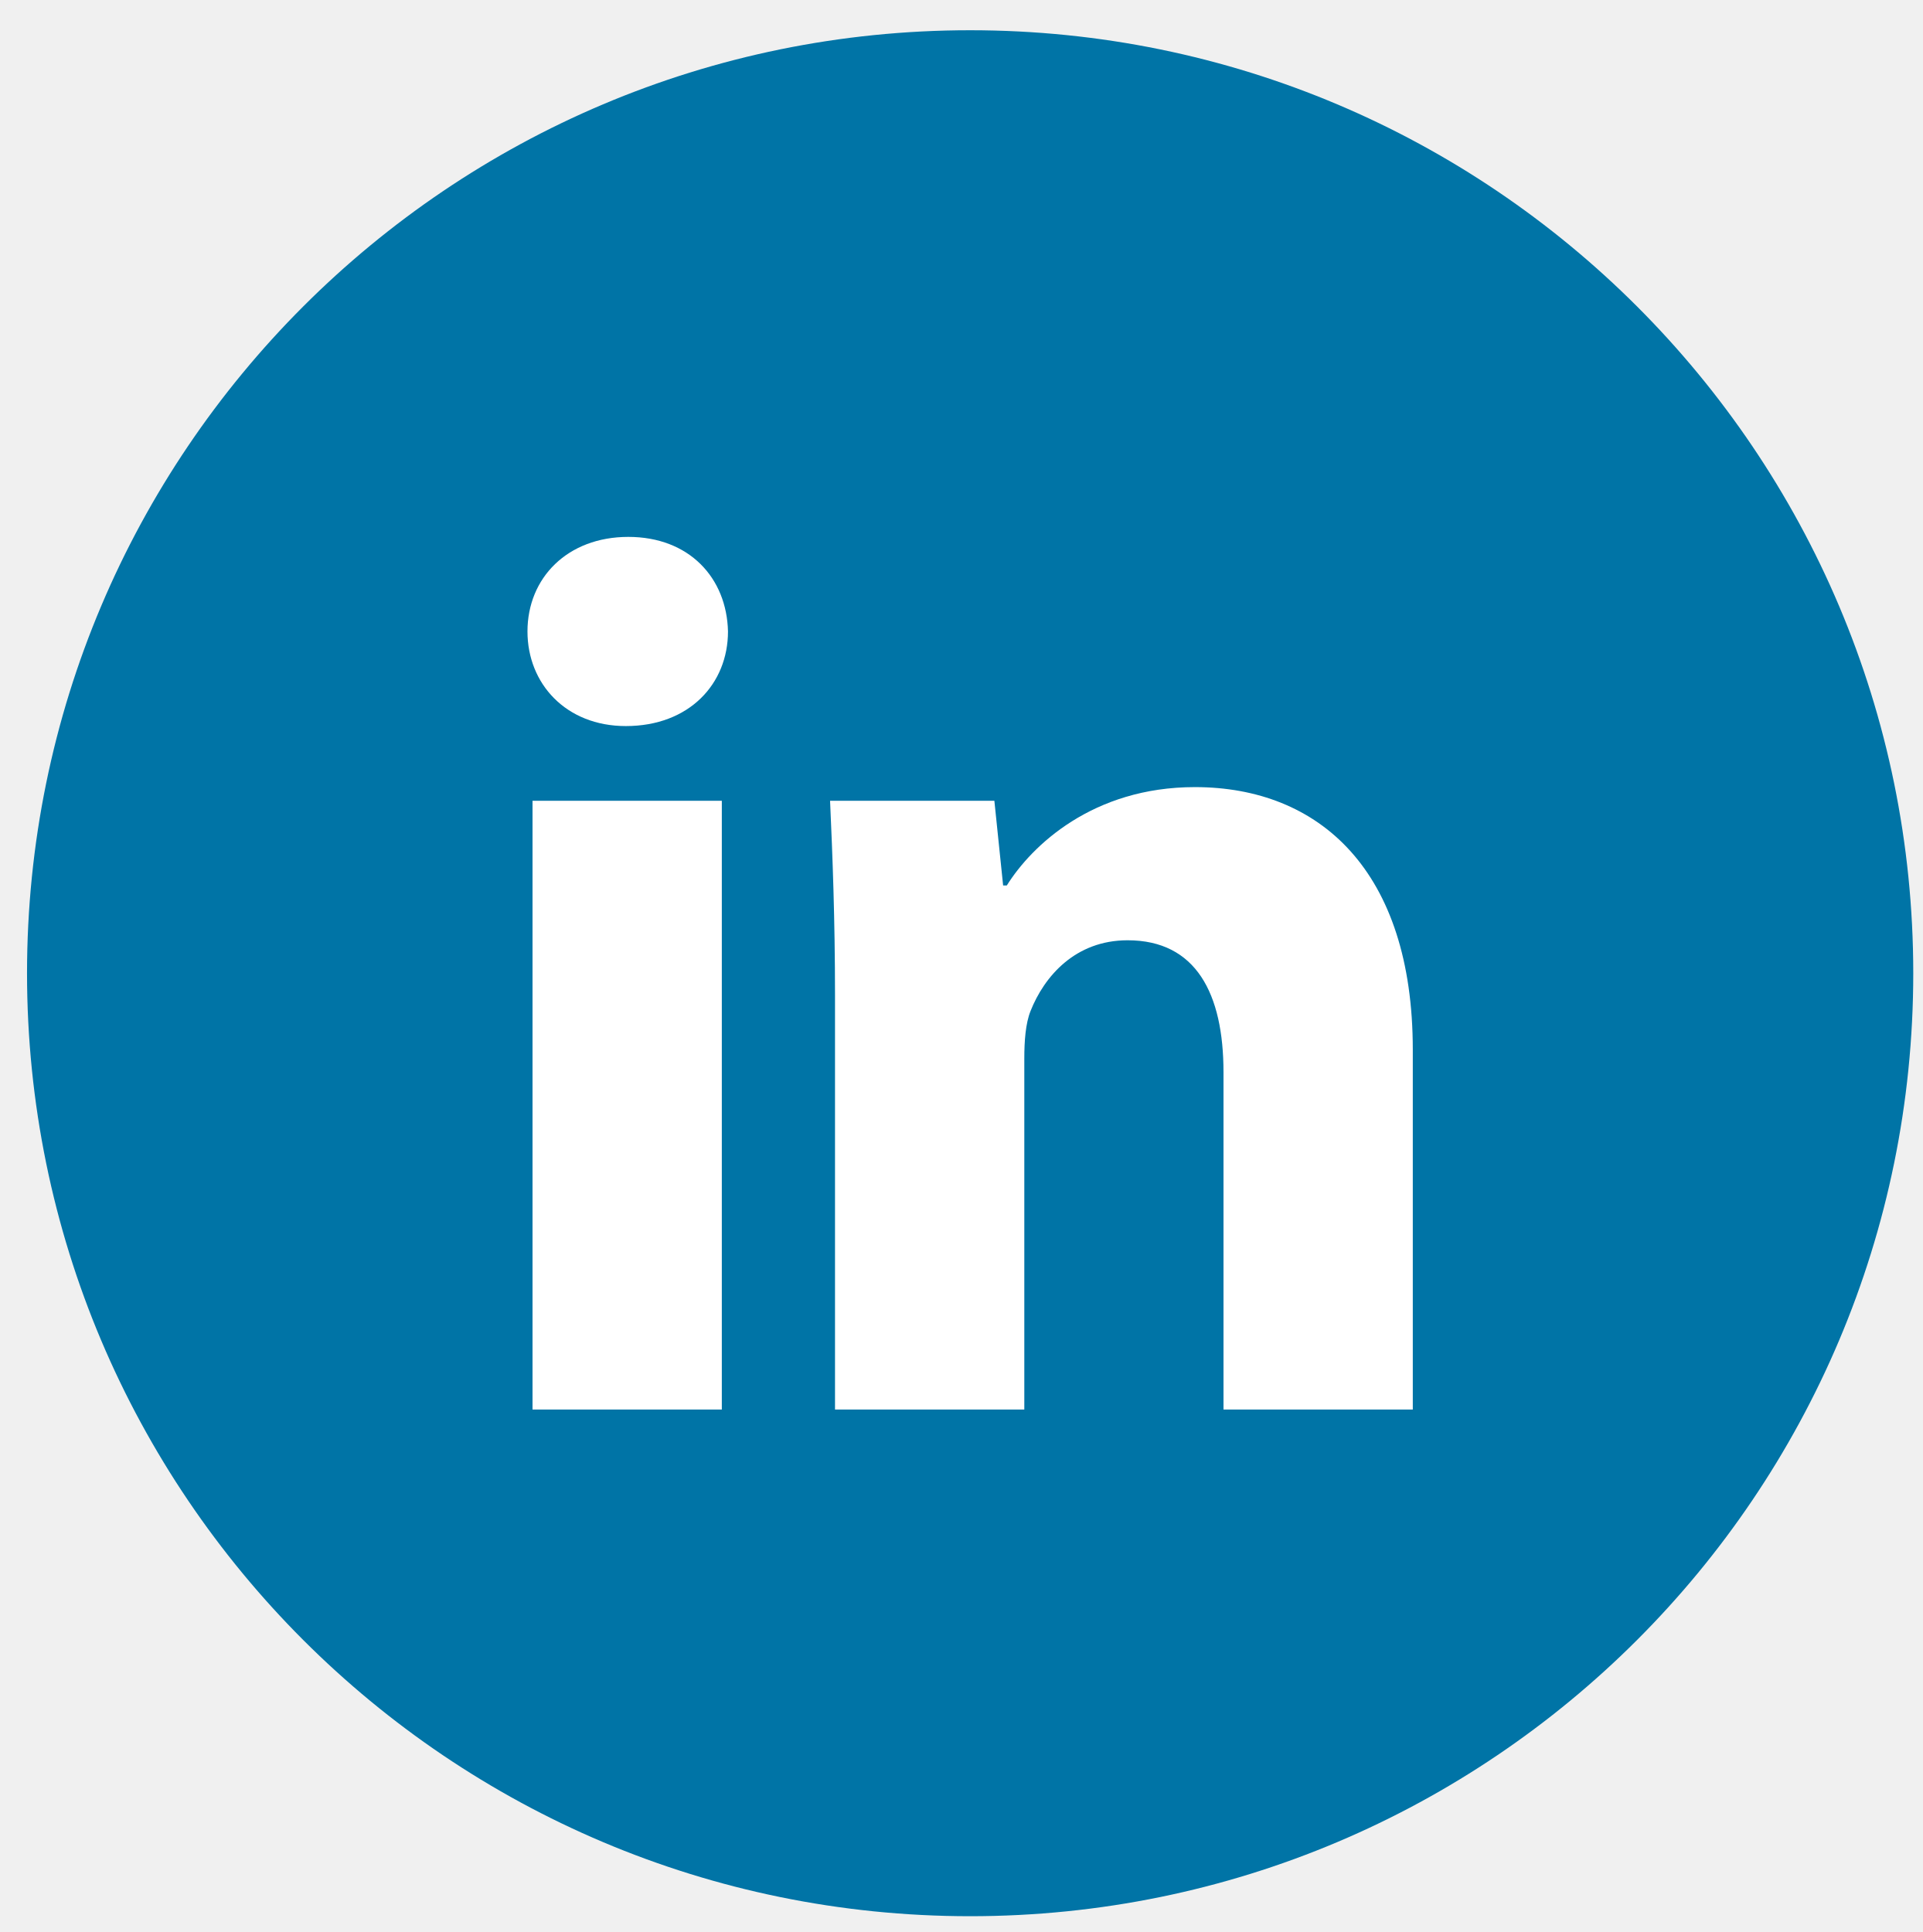
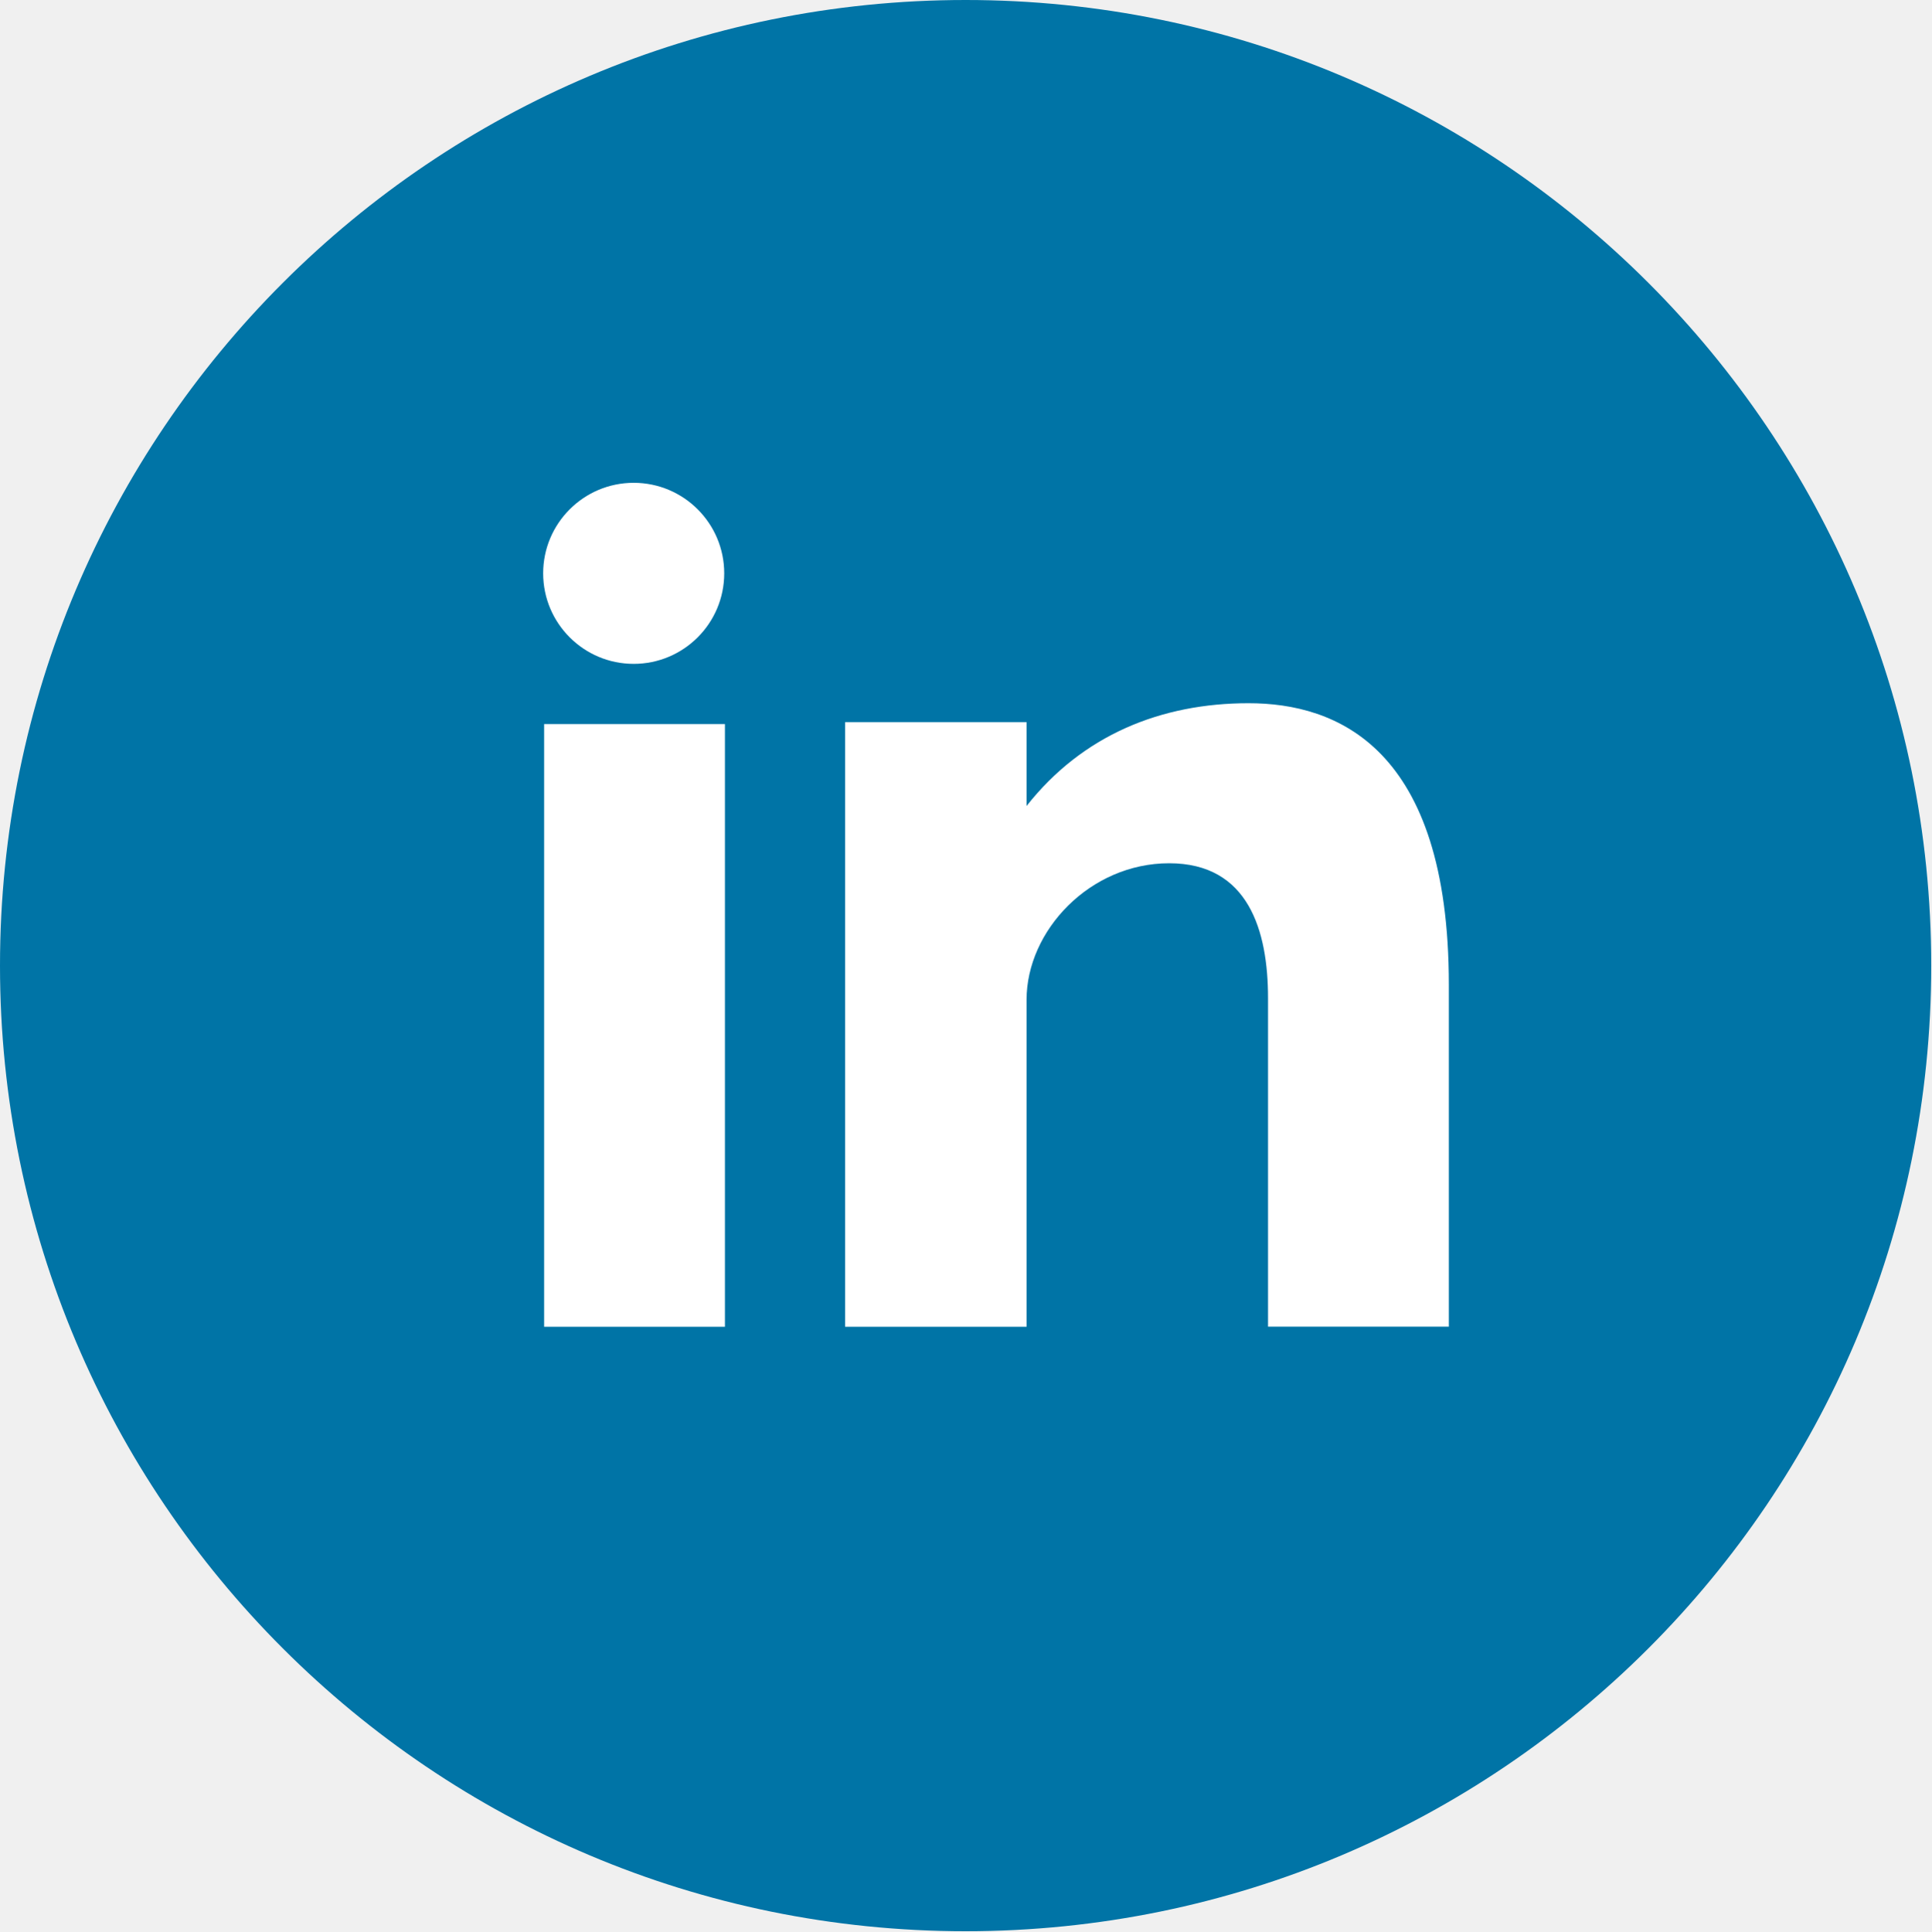
- <svg xmlns="http://www.w3.org/2000/svg" viewBox="0 0 24.917 25.042" height="25.042" width="24.917" xml:space="preserve" id="svg2" version="1.1">
-   <defs id="defs6">
-     <clipPath id="clipPath18" clipPathUnits="userSpaceOnUse">
-       <path id="path16" d="M 0,18.781 H 18.687 V 0 H 0 Z" />
-     </clipPath>
-   </defs>
-   <g transform="matrix(1.333333,0,0,-1.333333,0,25.04173)" id="g10">
-     <g id="g12">
-       <g clip-path="url(#clipPath18)" id="g14">
-         <g transform="translate(18.5967,9.3203)" id="g20">
-           <path id="path22" style="fill:#0074a6;fill-opacity:1;fill-rule:nonzero;stroke:none" d="m 0,0 c 0,-5.063 -4.104,-9.167 -9.167,-9.167 -5.063,0 -9.167,4.104 -9.167,9.167 0,5.063 4.104,9.167 9.167,9.167 C -4.104,9.167 0,5.063 0,0" />
-         </g>
-         <path id="path24" style="fill:#ffffff;fill-opacity:1;fill-rule:nonzero;stroke:none" d="m 5.176,10.997 h 1.84 V 5.079 h -1.84 z m 1.9,1.646 c 0,-0.509 -0.376,-0.92 -0.993,-0.92 -0.581,0 -0.956,0.411 -0.956,0.92 0,0.52 0.388,0.919 0.98,0.919 0.593,0 0.957,-0.399 0.969,-0.919" />
-         <g transform="translate(8.1162,9.1086)" id="g26">
-           <path id="path28" style="fill:#ffffff;fill-opacity:1;fill-rule:nonzero;stroke:none" d="M 0,0 C 0,0.738 -0.024,1.355 -0.048,1.888 H 1.549 L 1.634,1.065 H 1.67 c 0.242,0.387 0.835,0.956 1.828,0.956 1.21,0 2.118,-0.811 2.118,-2.553 V -4.03 h -1.84 v 3.28 C 3.776,0.012 3.51,0.532 2.844,0.532 2.336,0.532 2.034,0.182 1.9,-0.157 1.852,-0.278 1.84,-0.448 1.84,-0.617 V -4.03 H 0 Z" />
-         </g>
-       </g>
-     </g>
+ <svg xmlns="http://www.w3.org/2000/svg" version="1.1" id="Layer_1" x="0px" y="0px" viewBox="0 0 291.319 291.319" style="enable-background:new 0 0 291.319 291.319;" xml:space="preserve">
+   <g>
+     <path style="fill:#0074a6;" d="M145.659,0c80.45,0,145.66,65.219,145.66,145.66s-65.21,145.659-145.66,145.659S0,226.1,0,145.66   S65.21,0,145.659,0z" />
+     <path style="fill:#FFFFFF;" d="M82.079,200.136h27.275v-90.91H82.079V200.136z M188.338,106.077   c-13.237,0-25.081,4.834-33.483,15.504v-12.654H127.48v91.21h27.375v-49.324c0-10.424,9.55-20.593,21.512-20.593   s14.912,10.169,14.912,20.338v49.57h27.275v-51.6C218.553,112.686,201.584,106.077,188.338,106.077z M95.589,100.141   c7.538,0,13.656-6.118,13.656-13.656S103.127,72.83,95.589,72.83s-13.656,6.118-13.656,13.656S88.051,100.141,95.589,100.141z" />
  </g>
+   <g>
+ </g>
+   <g>
+ </g>
+   <g>
+ </g>
+   <g>
+ </g>
+   <g>
+ </g>
+   <g>
+ </g>
+   <g>
+ </g>
+   <g>
+ </g>
+   <g>
+ </g>
+   <g>
+ </g>
+   <g>
+ </g>
+   <g>
+ </g>
+   <g>
+ </g>
+   <g>
+ </g>
+   <g>
+ </g>
</svg>
